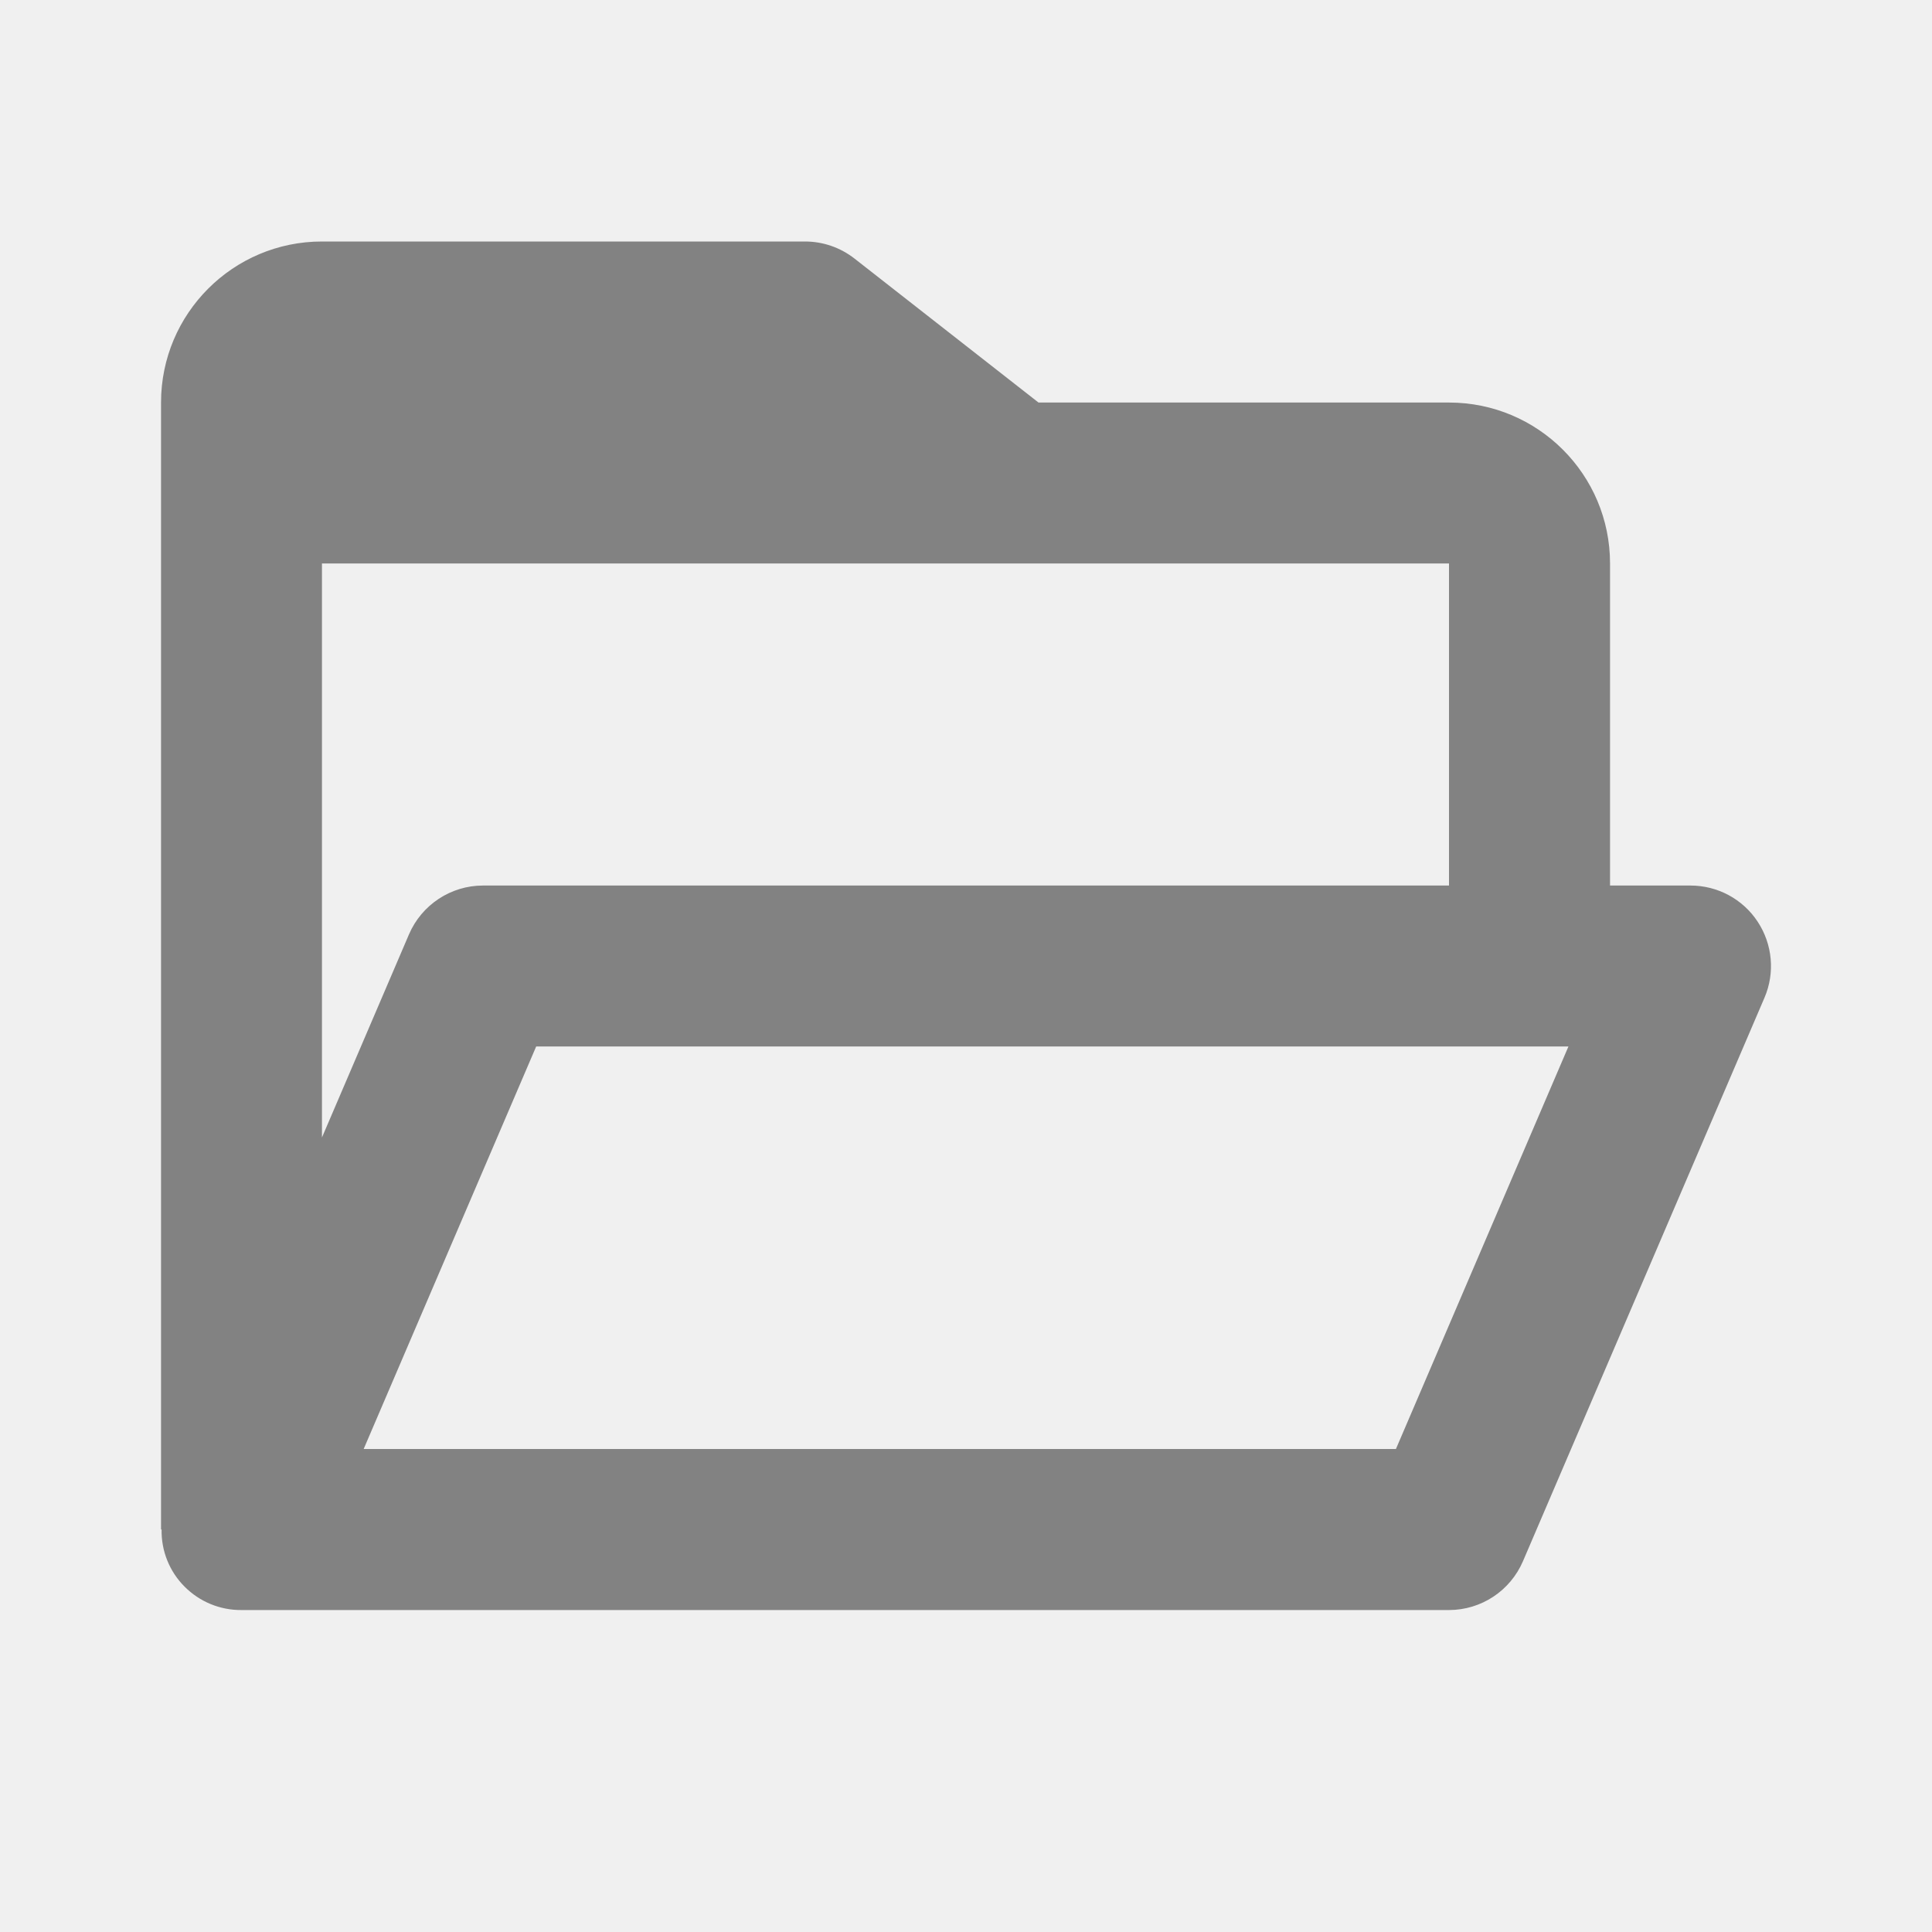
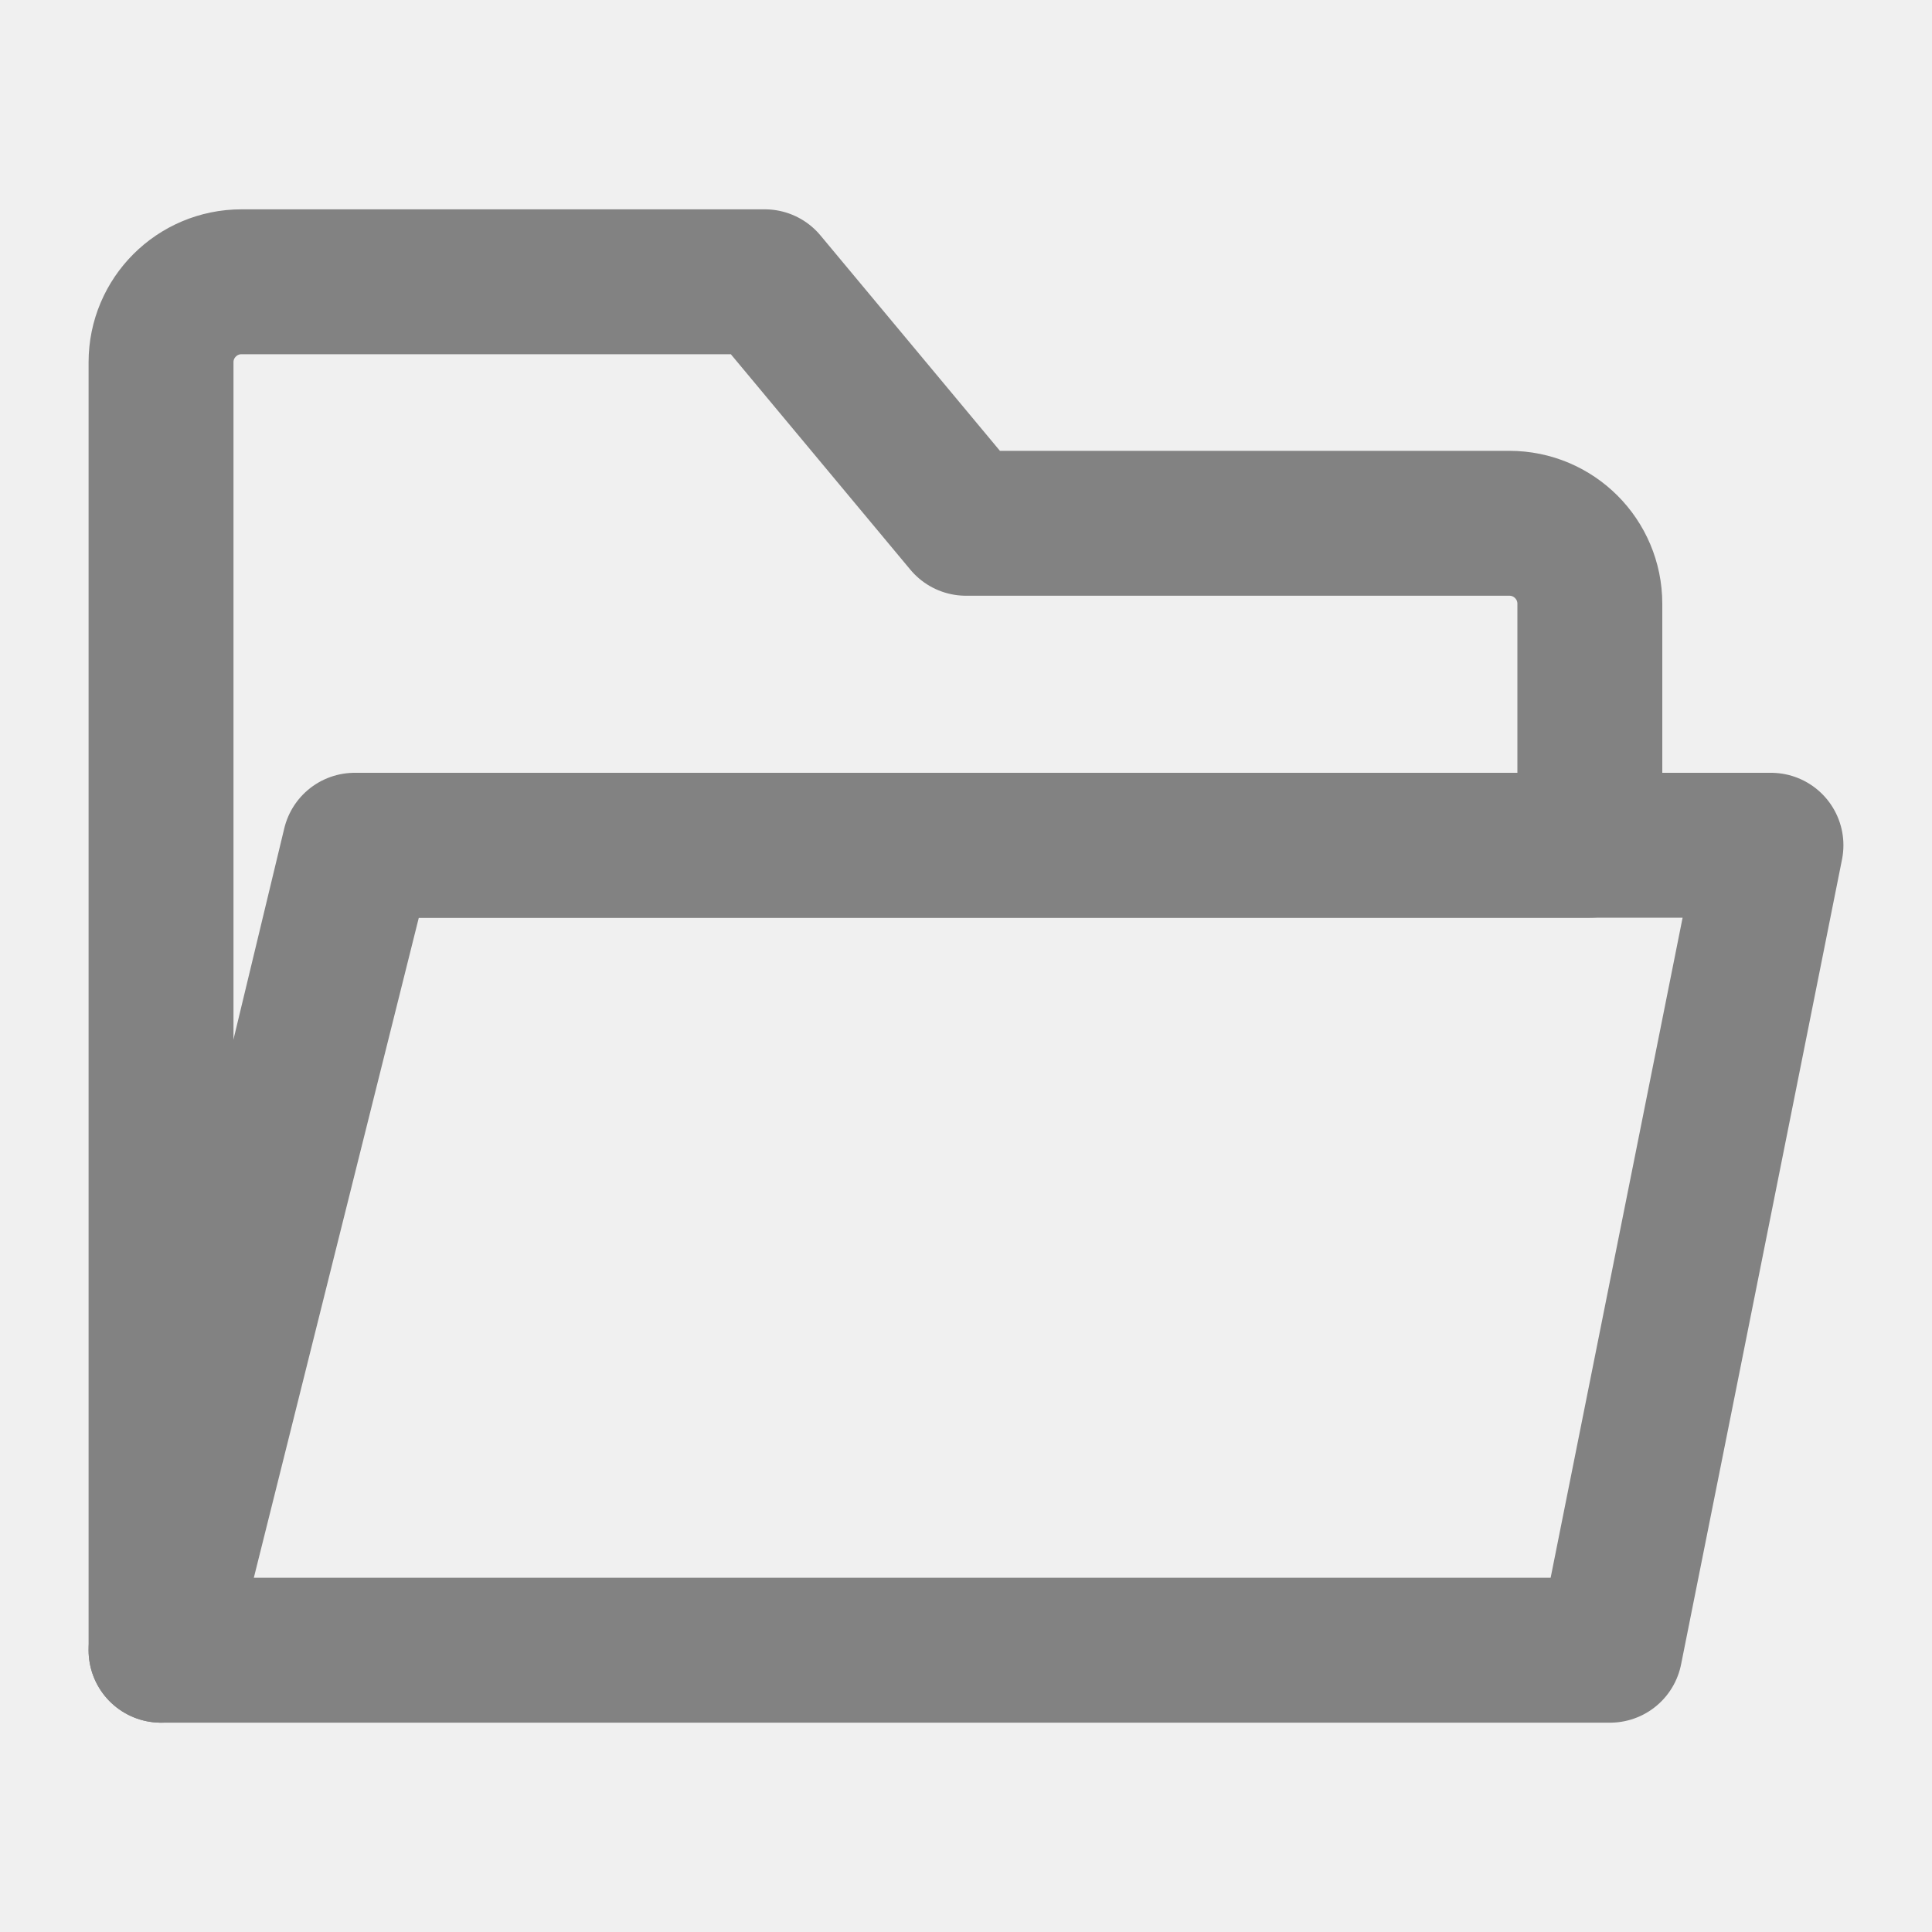
- <svg xmlns="http://www.w3.org/2000/svg" width="17" height="17" viewBox="0 0 17 17" fill="none">
-   <g id="file / folder_open">
-     <path id="file / folder_open_2" d="M12.75 14.167H2.125C1.937 14.169 1.756 14.094 1.624 13.961C1.491 13.828 1.418 13.646 1.422 13.458H1.417V3.542C1.417 2.759 2.051 2.125 2.833 2.125H7.083C7.242 2.125 7.395 2.178 7.52 2.276L9.138 3.542H12.75C13.533 3.542 14.167 4.176 14.167 4.958V7.792H14.875C15.113 7.792 15.335 7.911 15.466 8.11C15.597 8.309 15.62 8.56 15.526 8.779L13.401 13.737C13.289 13.998 13.033 14.167 12.75 14.167ZM4.718 9.208L3.2 12.75H12.283L13.801 9.208H4.718ZM2.833 4.958V10.009L3.599 8.221C3.711 7.961 3.967 7.792 4.25 7.792H12.75V4.958H2.833Z" fill="#828282" />
-   </g>
+ <svg xmlns="http://www.w3.org/2000/svg" width="20" height="20" viewBox="0 0 20 20" fill="none">
+   <path d="M20 0H0V20H20V0Z" fill="white" fill-opacity="0.01" />
+   <path d="M1.667 3.75V17.083L3.75 8.75H16.458V6.25C16.458 5.79 16.085 5.417 15.625 5.417H10L7.917 2.917H2.5C2.04 2.917 1.667 3.29 1.667 3.75Z" stroke="#828282" stroke-width="1.5" stroke-linecap="round" stroke-linejoin="round" />
+   <path d="M16.667 17.083L18.333 8.75H3.672L1.667 17.083H16.667Z" stroke="#828282" stroke-width="1.5" stroke-linecap="round" stroke-linejoin="round" />
</svg>
